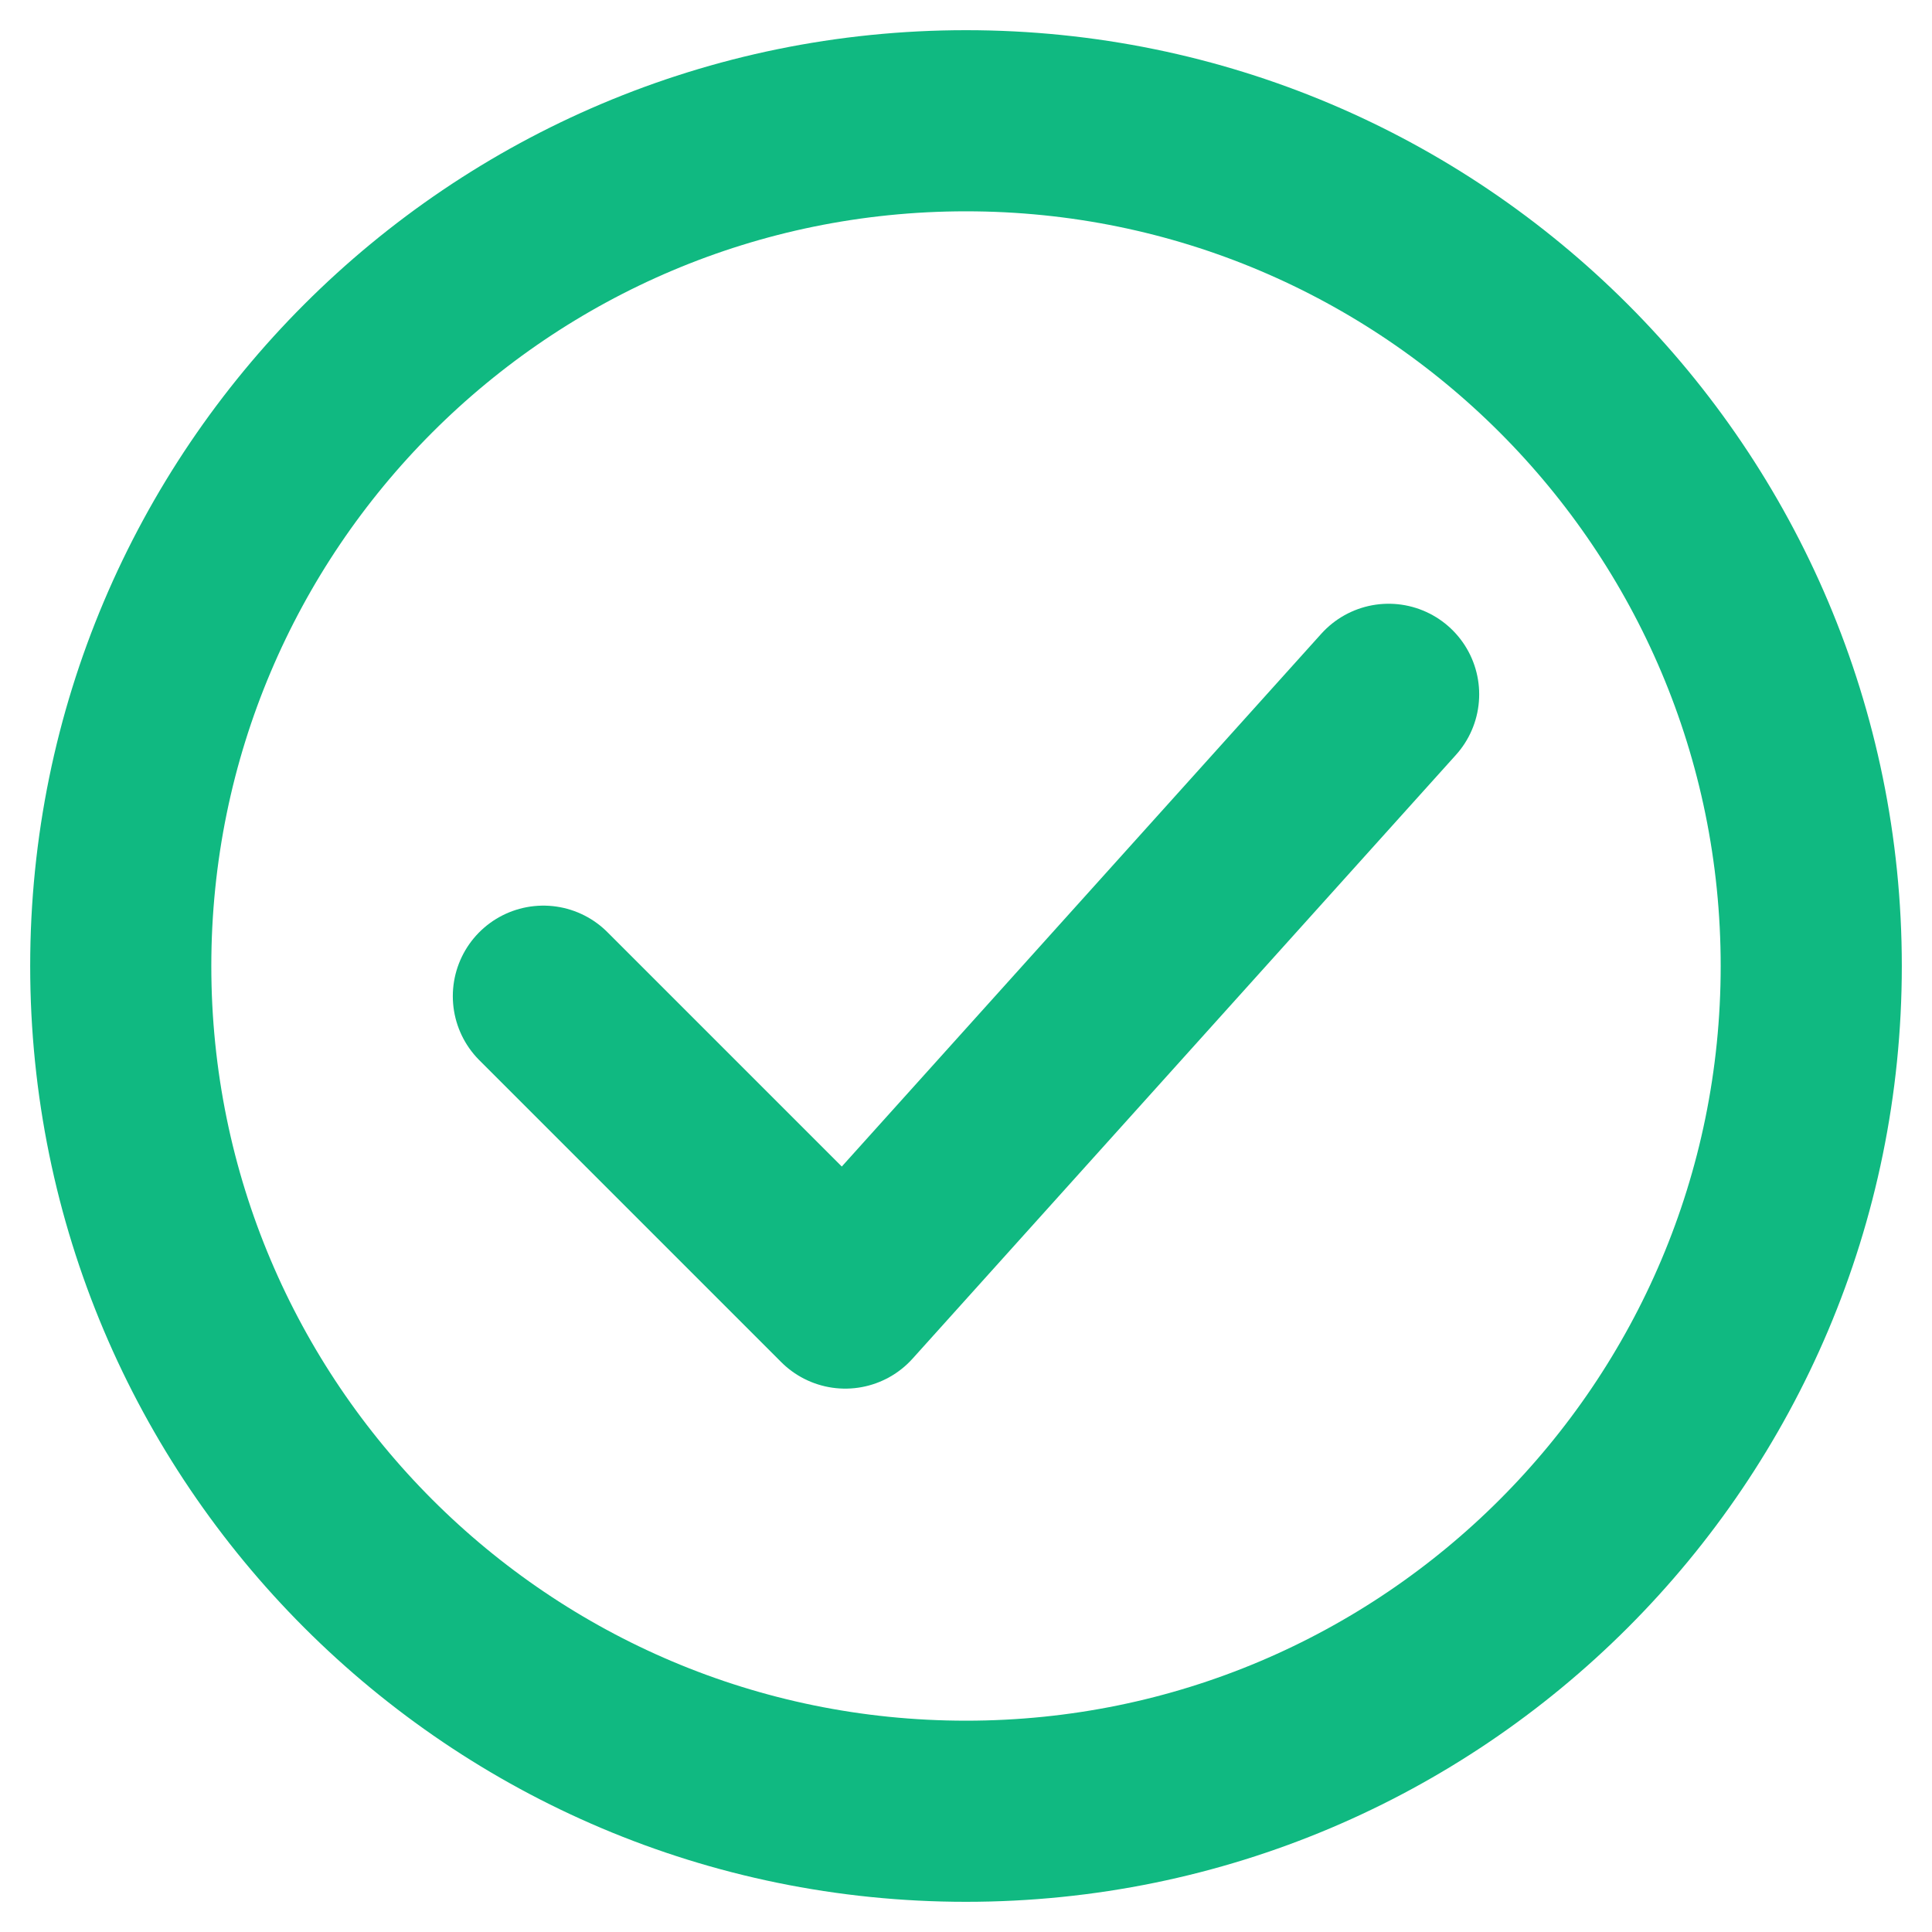
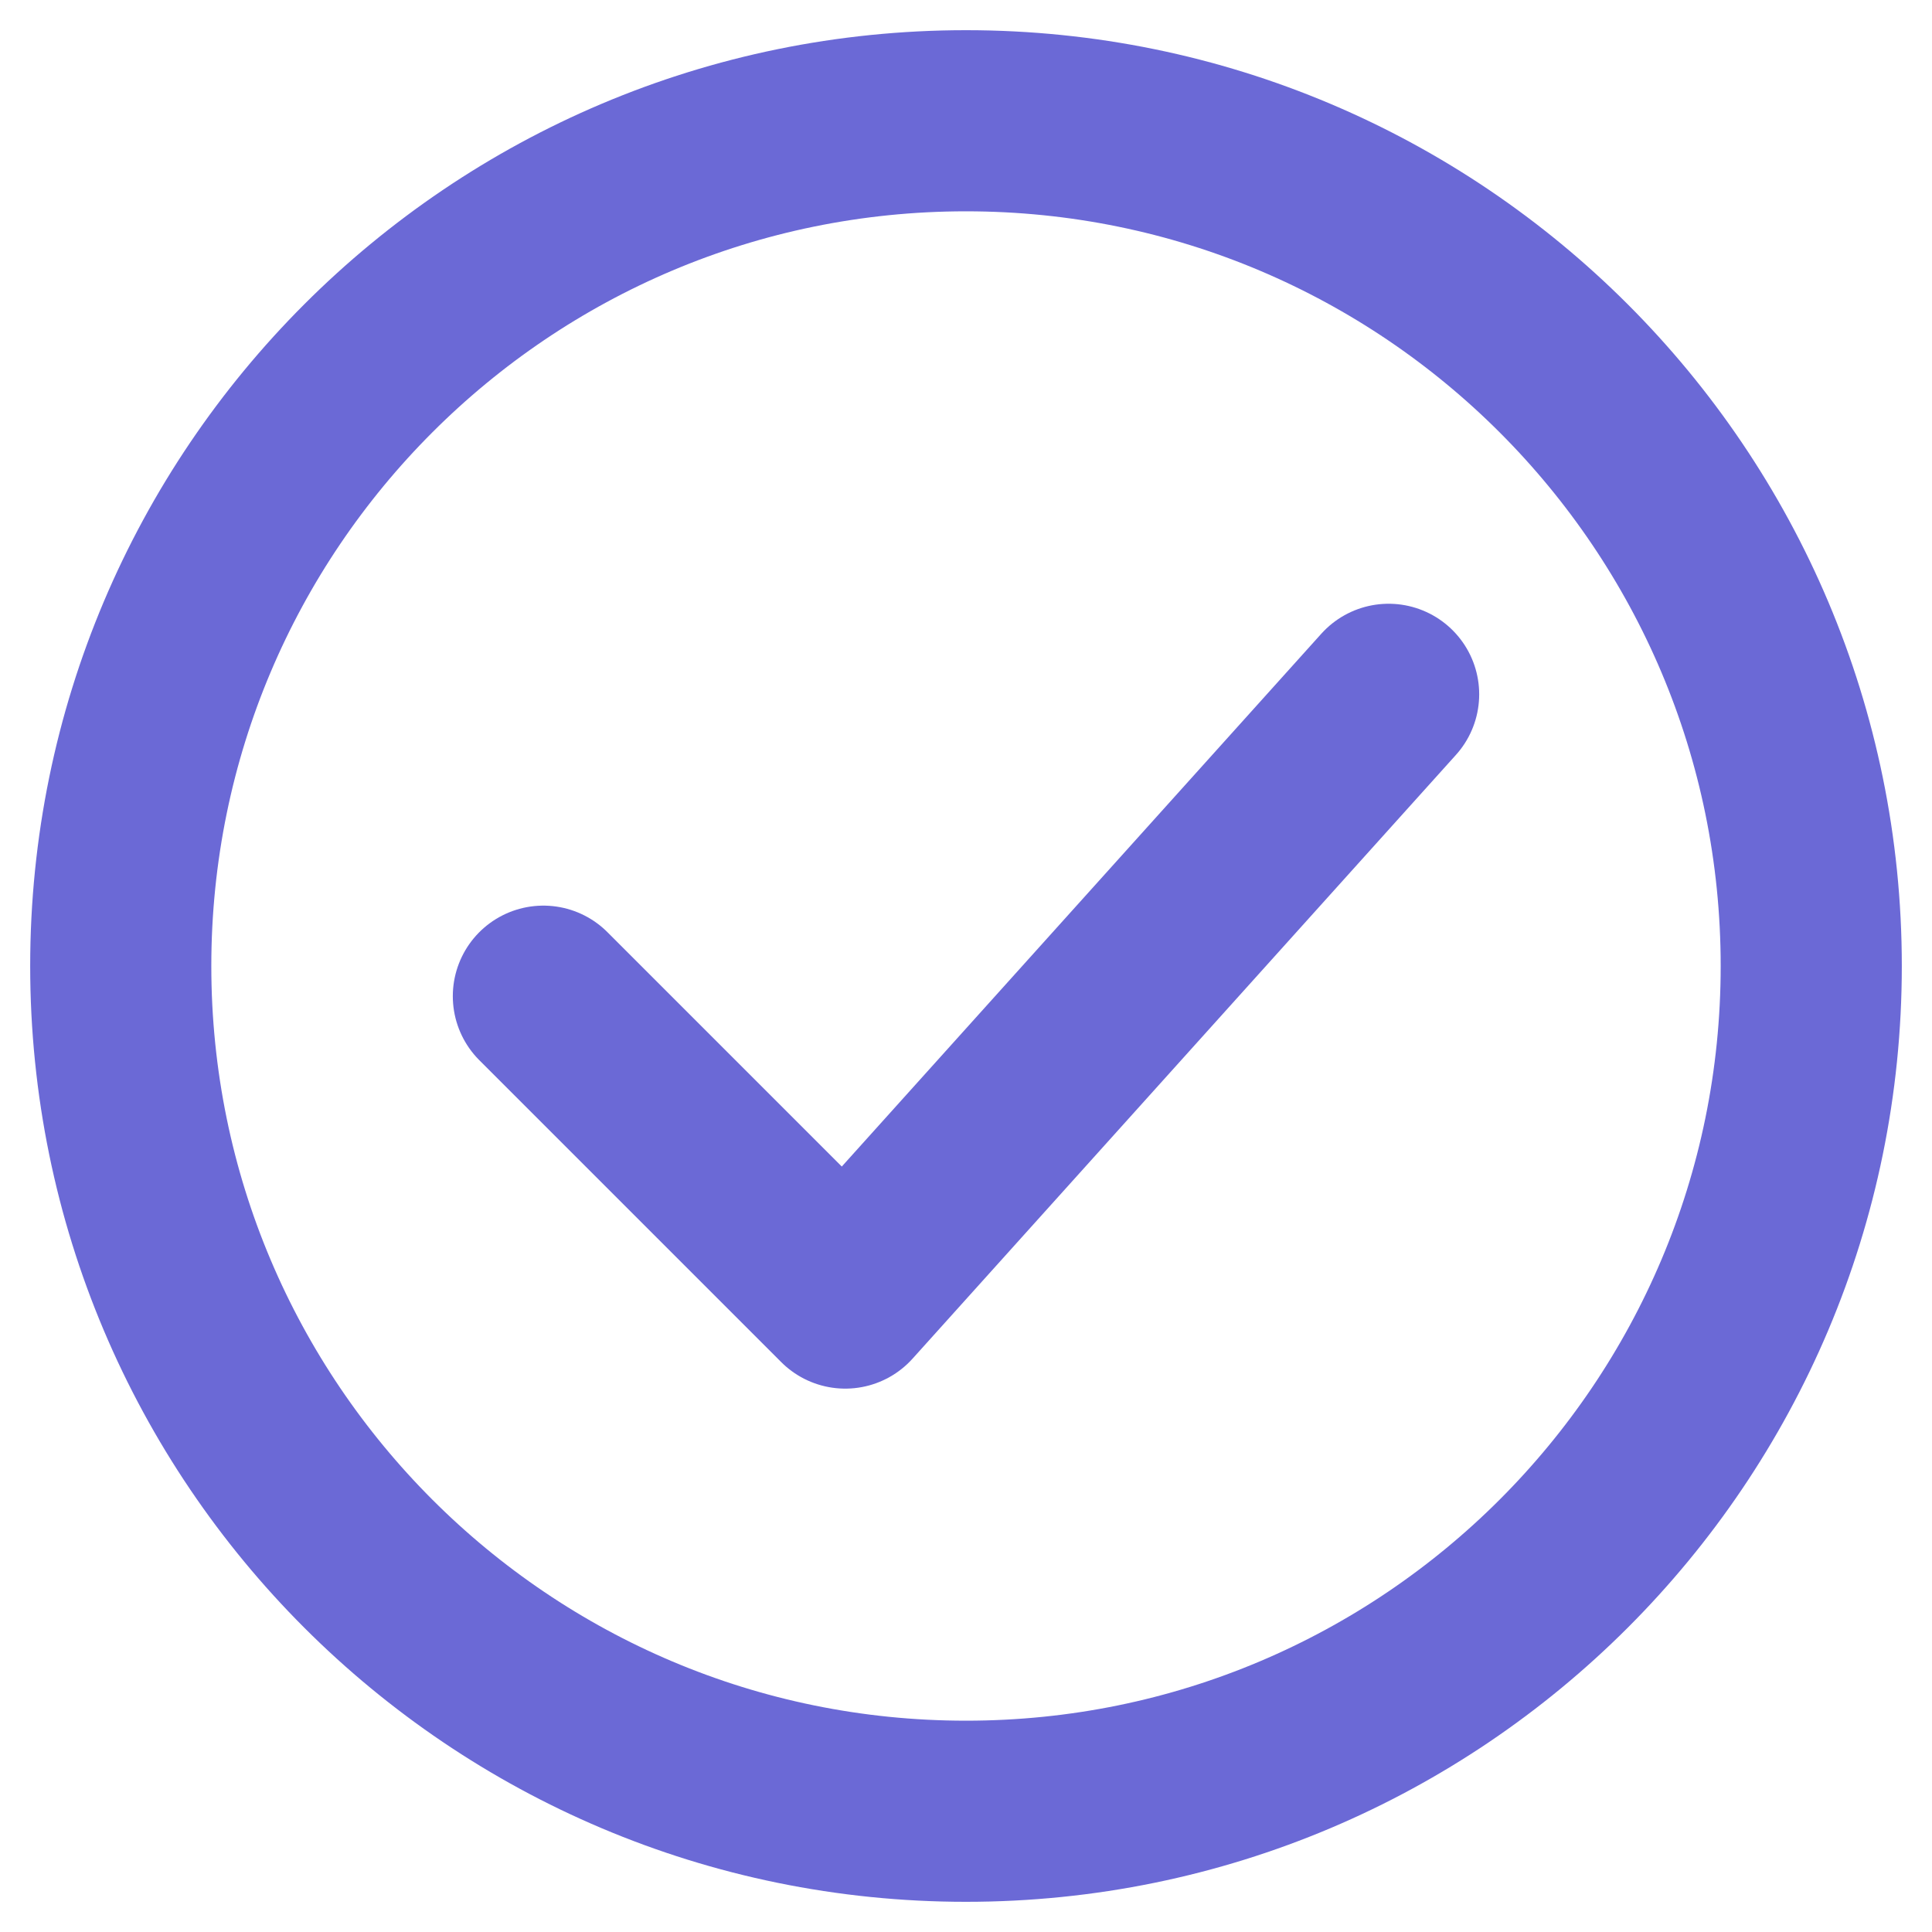
<svg xmlns="http://www.w3.org/2000/svg" viewBox="0 0 32 32">
-   <circle cx="16" cy="16" r="14" fill="none" stroke="#10b981" stroke-width="3" />
-   <path d="M9 16.5l5 5 9-10" stroke="#10b981" stroke-width="3" fill="none" stroke-linecap="round" stroke-linejoin="round" />
+   <circle cx="16" cy="16" r="14" fill="none" stroke="#6B69D6" stroke-width="3" />
+   <path d="M9 16.5l5 5 9-10" stroke="#6B69D6" stroke-width="3" fill="none" stroke-linecap="round" stroke-linejoin="round" />
</svg>
